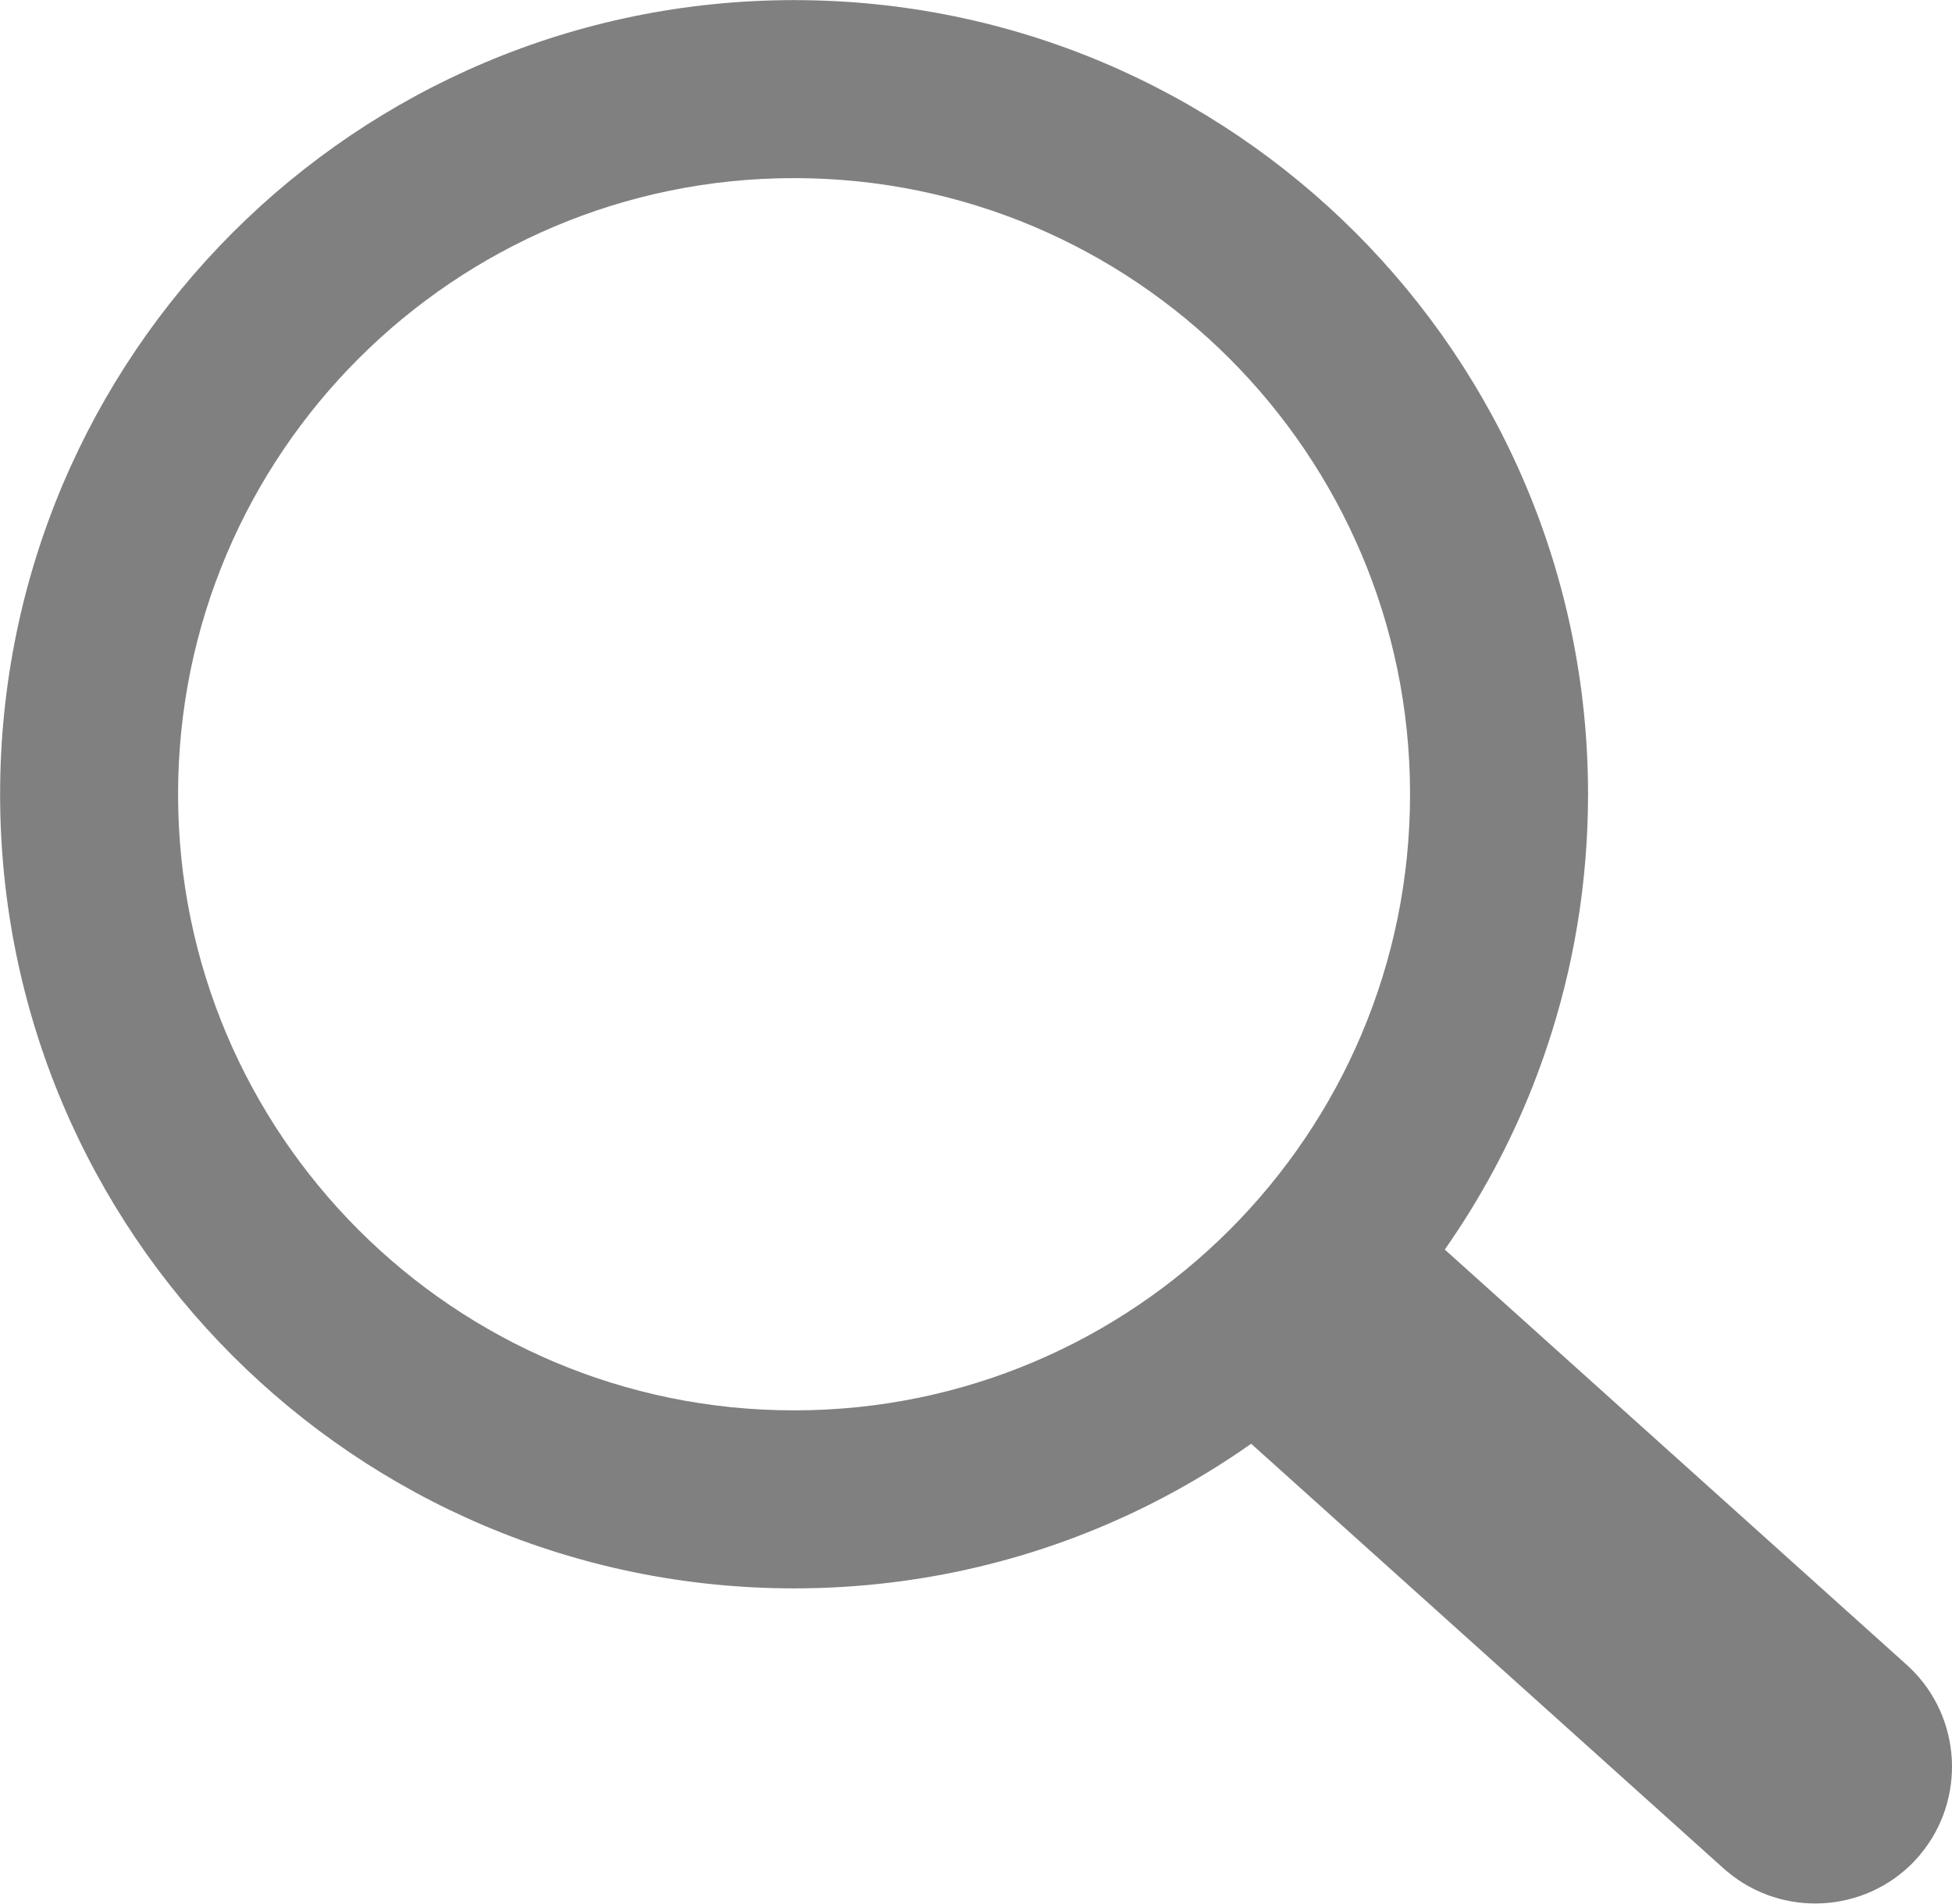
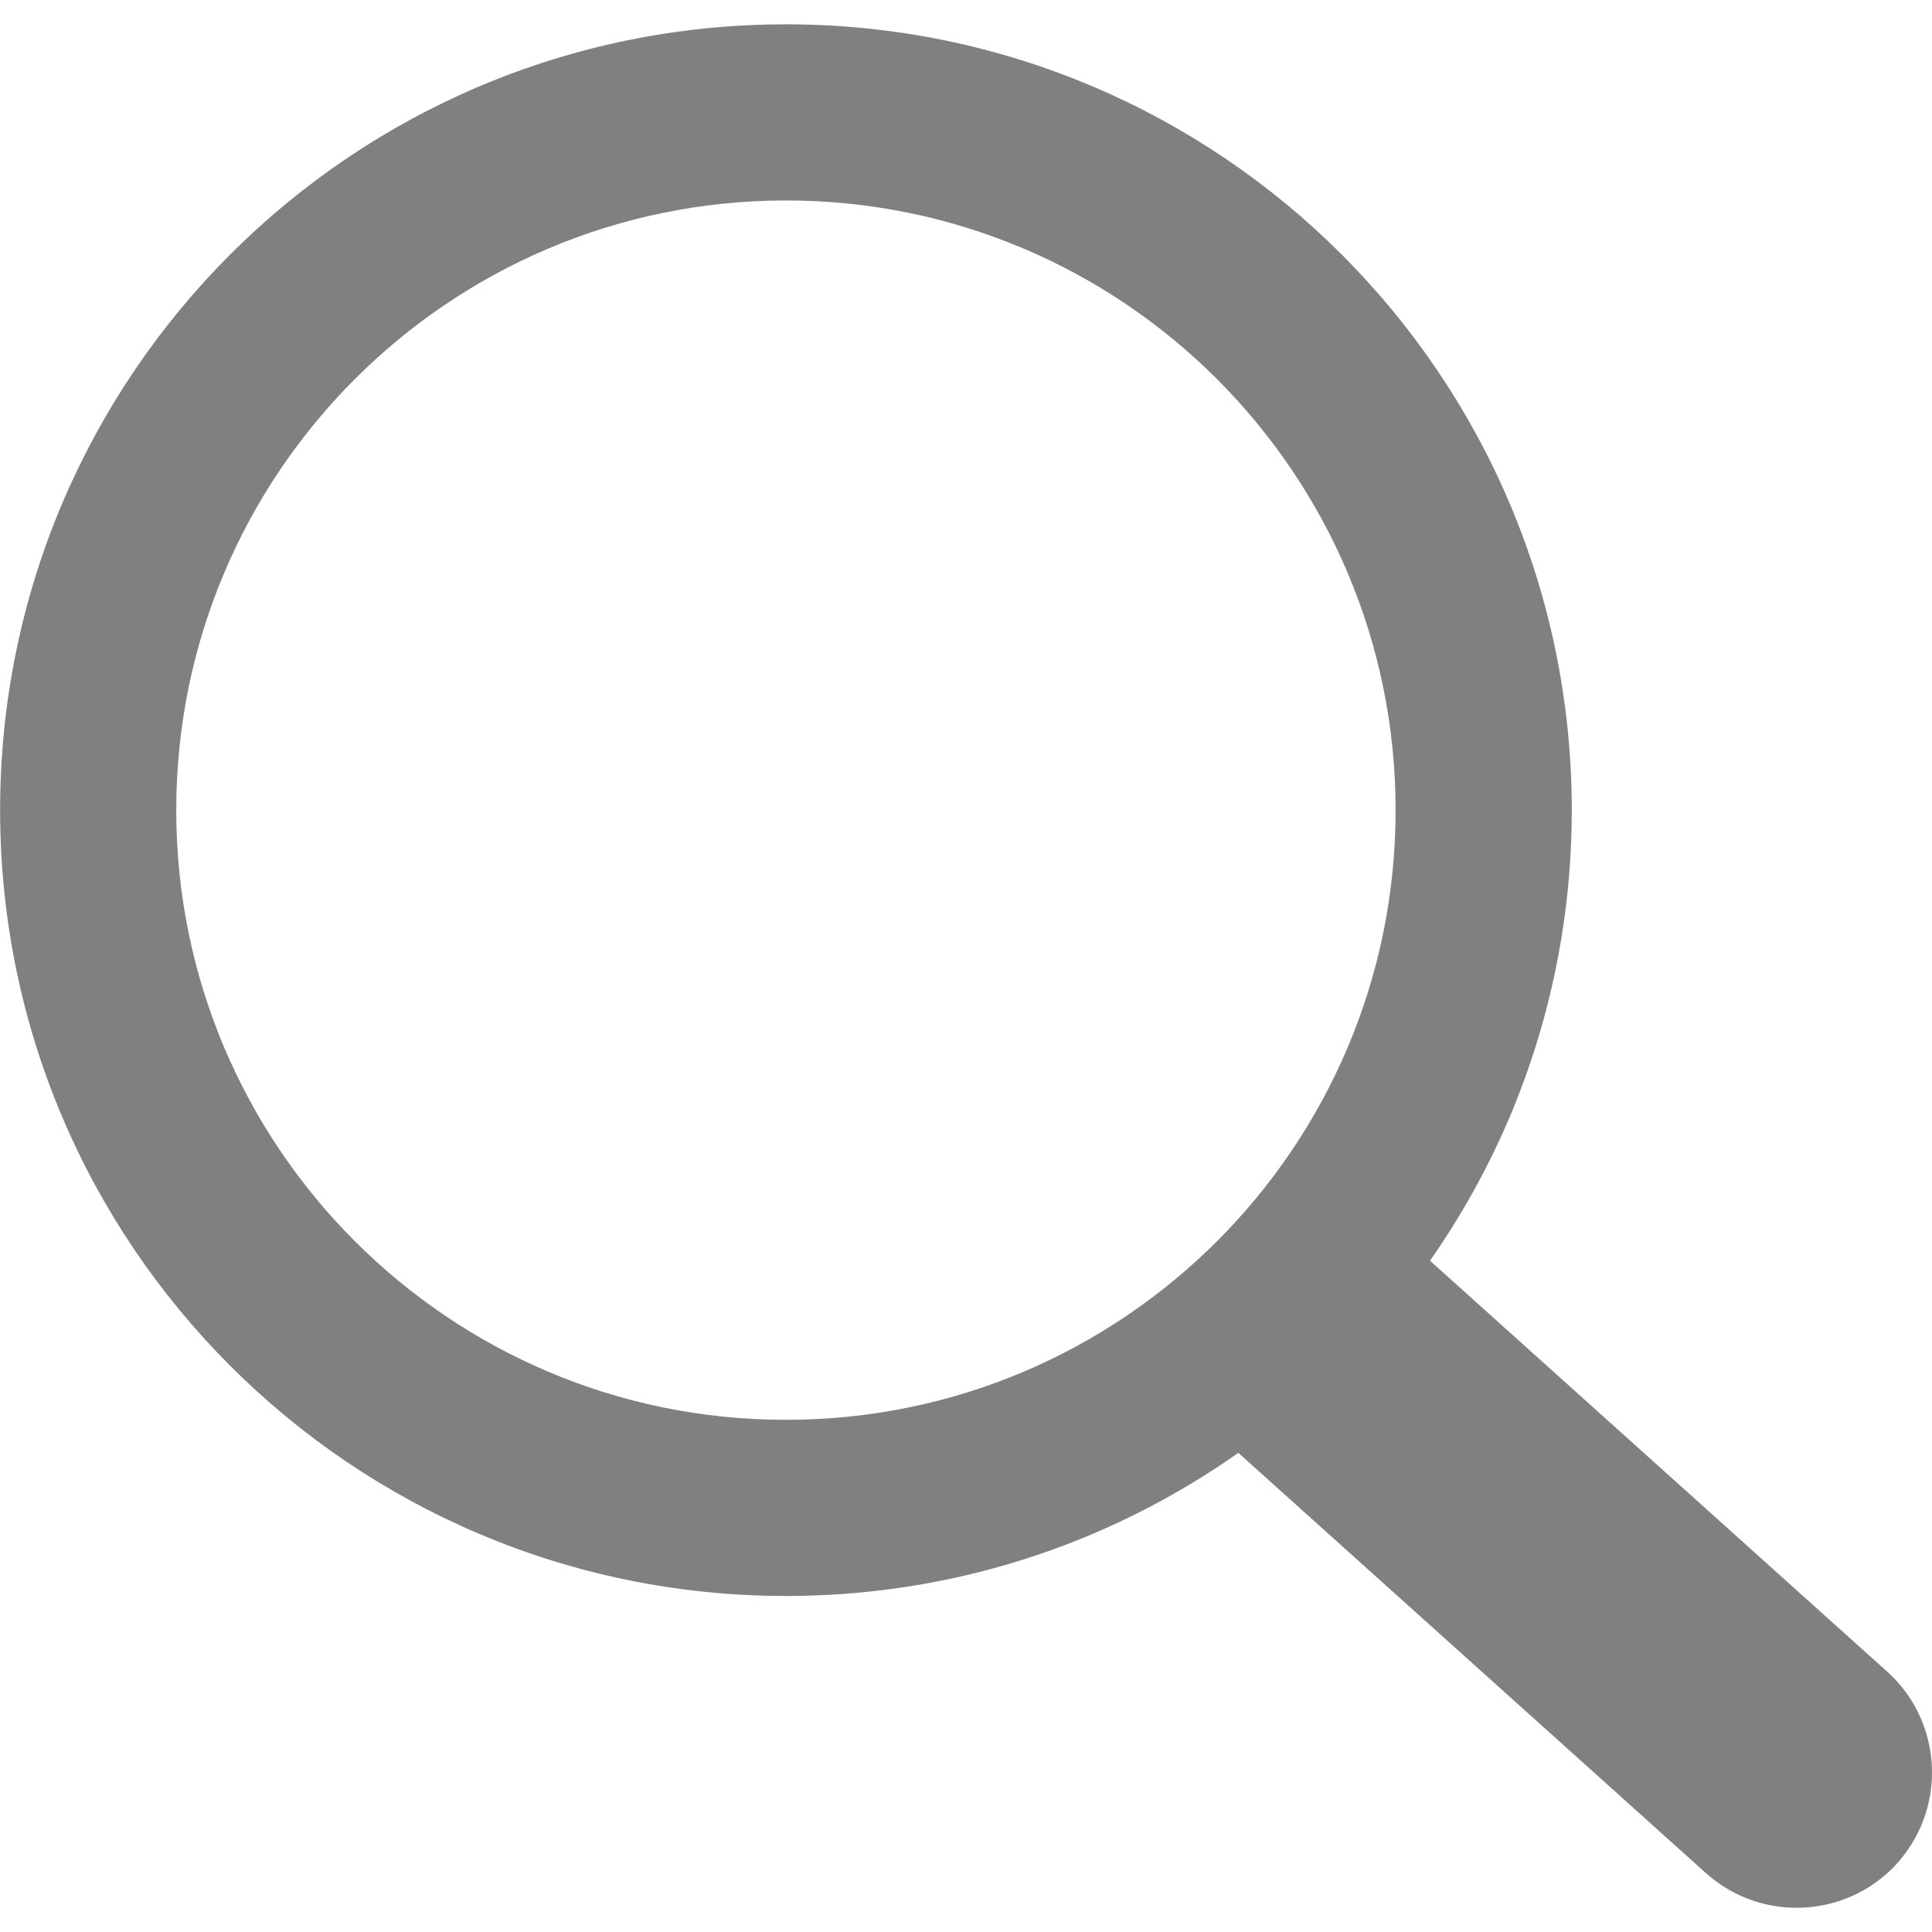
- <svg xmlns="http://www.w3.org/2000/svg" version="1.1" fill="gray" id="Layer_1" x="0px" y="0px" width="122.879px" height="119.799px" viewBox="0 0 122.879 119.799" enable-background="new 0 0 122.879 119.799" xml:space="preserve">
+ <svg xmlns="http://www.w3.org/2000/svg" version="1.1" fill="gray" id="Layer_1" x="0px" y="0px" width="48px" height="48px" viewBox="0 0 122.879 119.799" enable-background="new 0 0 122.879 119.799" xml:space="preserve">
  <g>
    <path d="M49.988,0h0.016v0.007C63.803,0.011,76.298,5.608,85.34,14.652c9.027,9.031,14.619,21.515,14.628,35.303h0.007v0.033v0.04 h-0.007c-0.005,5.557-0.917,10.905-2.594,15.892c-0.281,0.837-0.575,1.641-0.877,2.409v0.007c-1.446,3.66-3.315,7.12-5.547,10.307 l29.082,26.139l0.018,0.016l0.157,0.146l0.011,0.011c1.642,1.563,2.536,3.656,2.649,5.78c0.11,2.1-0.543,4.248-1.979,5.971 l-0.011,0.016l-0.175,0.203l-0.035,0.035l-0.146,0.16l-0.016,0.021c-1.565,1.642-3.654,2.534-5.78,2.646 c-2.097,0.111-4.247-0.54-5.971-1.978l-0.015-0.011l-0.204-0.175l-0.029-0.024L78.761,90.865c-0.88,0.62-1.778,1.209-2.687,1.765 c-1.233,0.755-2.51,1.466-3.813,2.115c-6.699,3.342-14.269,5.222-22.272,5.222v0.007h-0.016v-0.007 c-13.799-0.004-26.296-5.601-35.338-14.645C5.605,76.291,0.016,63.805,0.007,50.021H0v-0.033v-0.016h0.007 c0.004-13.799,5.601-26.296,14.645-35.338C23.683,5.608,36.167,0.016,49.955,0.007V0H49.988L49.988,0z M50.004,11.21v0.007h-0.016 h-0.033V11.21c-10.686,0.007-20.372,4.35-27.384,11.359C15.56,29.578,11.213,39.274,11.21,49.973h0.007v0.016v0.033H11.21 c0.007,10.686,4.347,20.367,11.359,27.381c7.009,7.012,16.705,11.359,27.403,11.361v-0.007h0.016h0.033v0.007 c10.686-0.007,20.368-4.348,27.382-11.359c7.011-7.009,11.358-16.702,11.36-27.4h-0.006v-0.016v-0.033h0.006 c-0.006-10.686-4.35-20.372-11.358-27.384C70.396,15.56,60.703,11.213,50.004,11.21L50.004,11.21z" />
  </g>
</svg>
